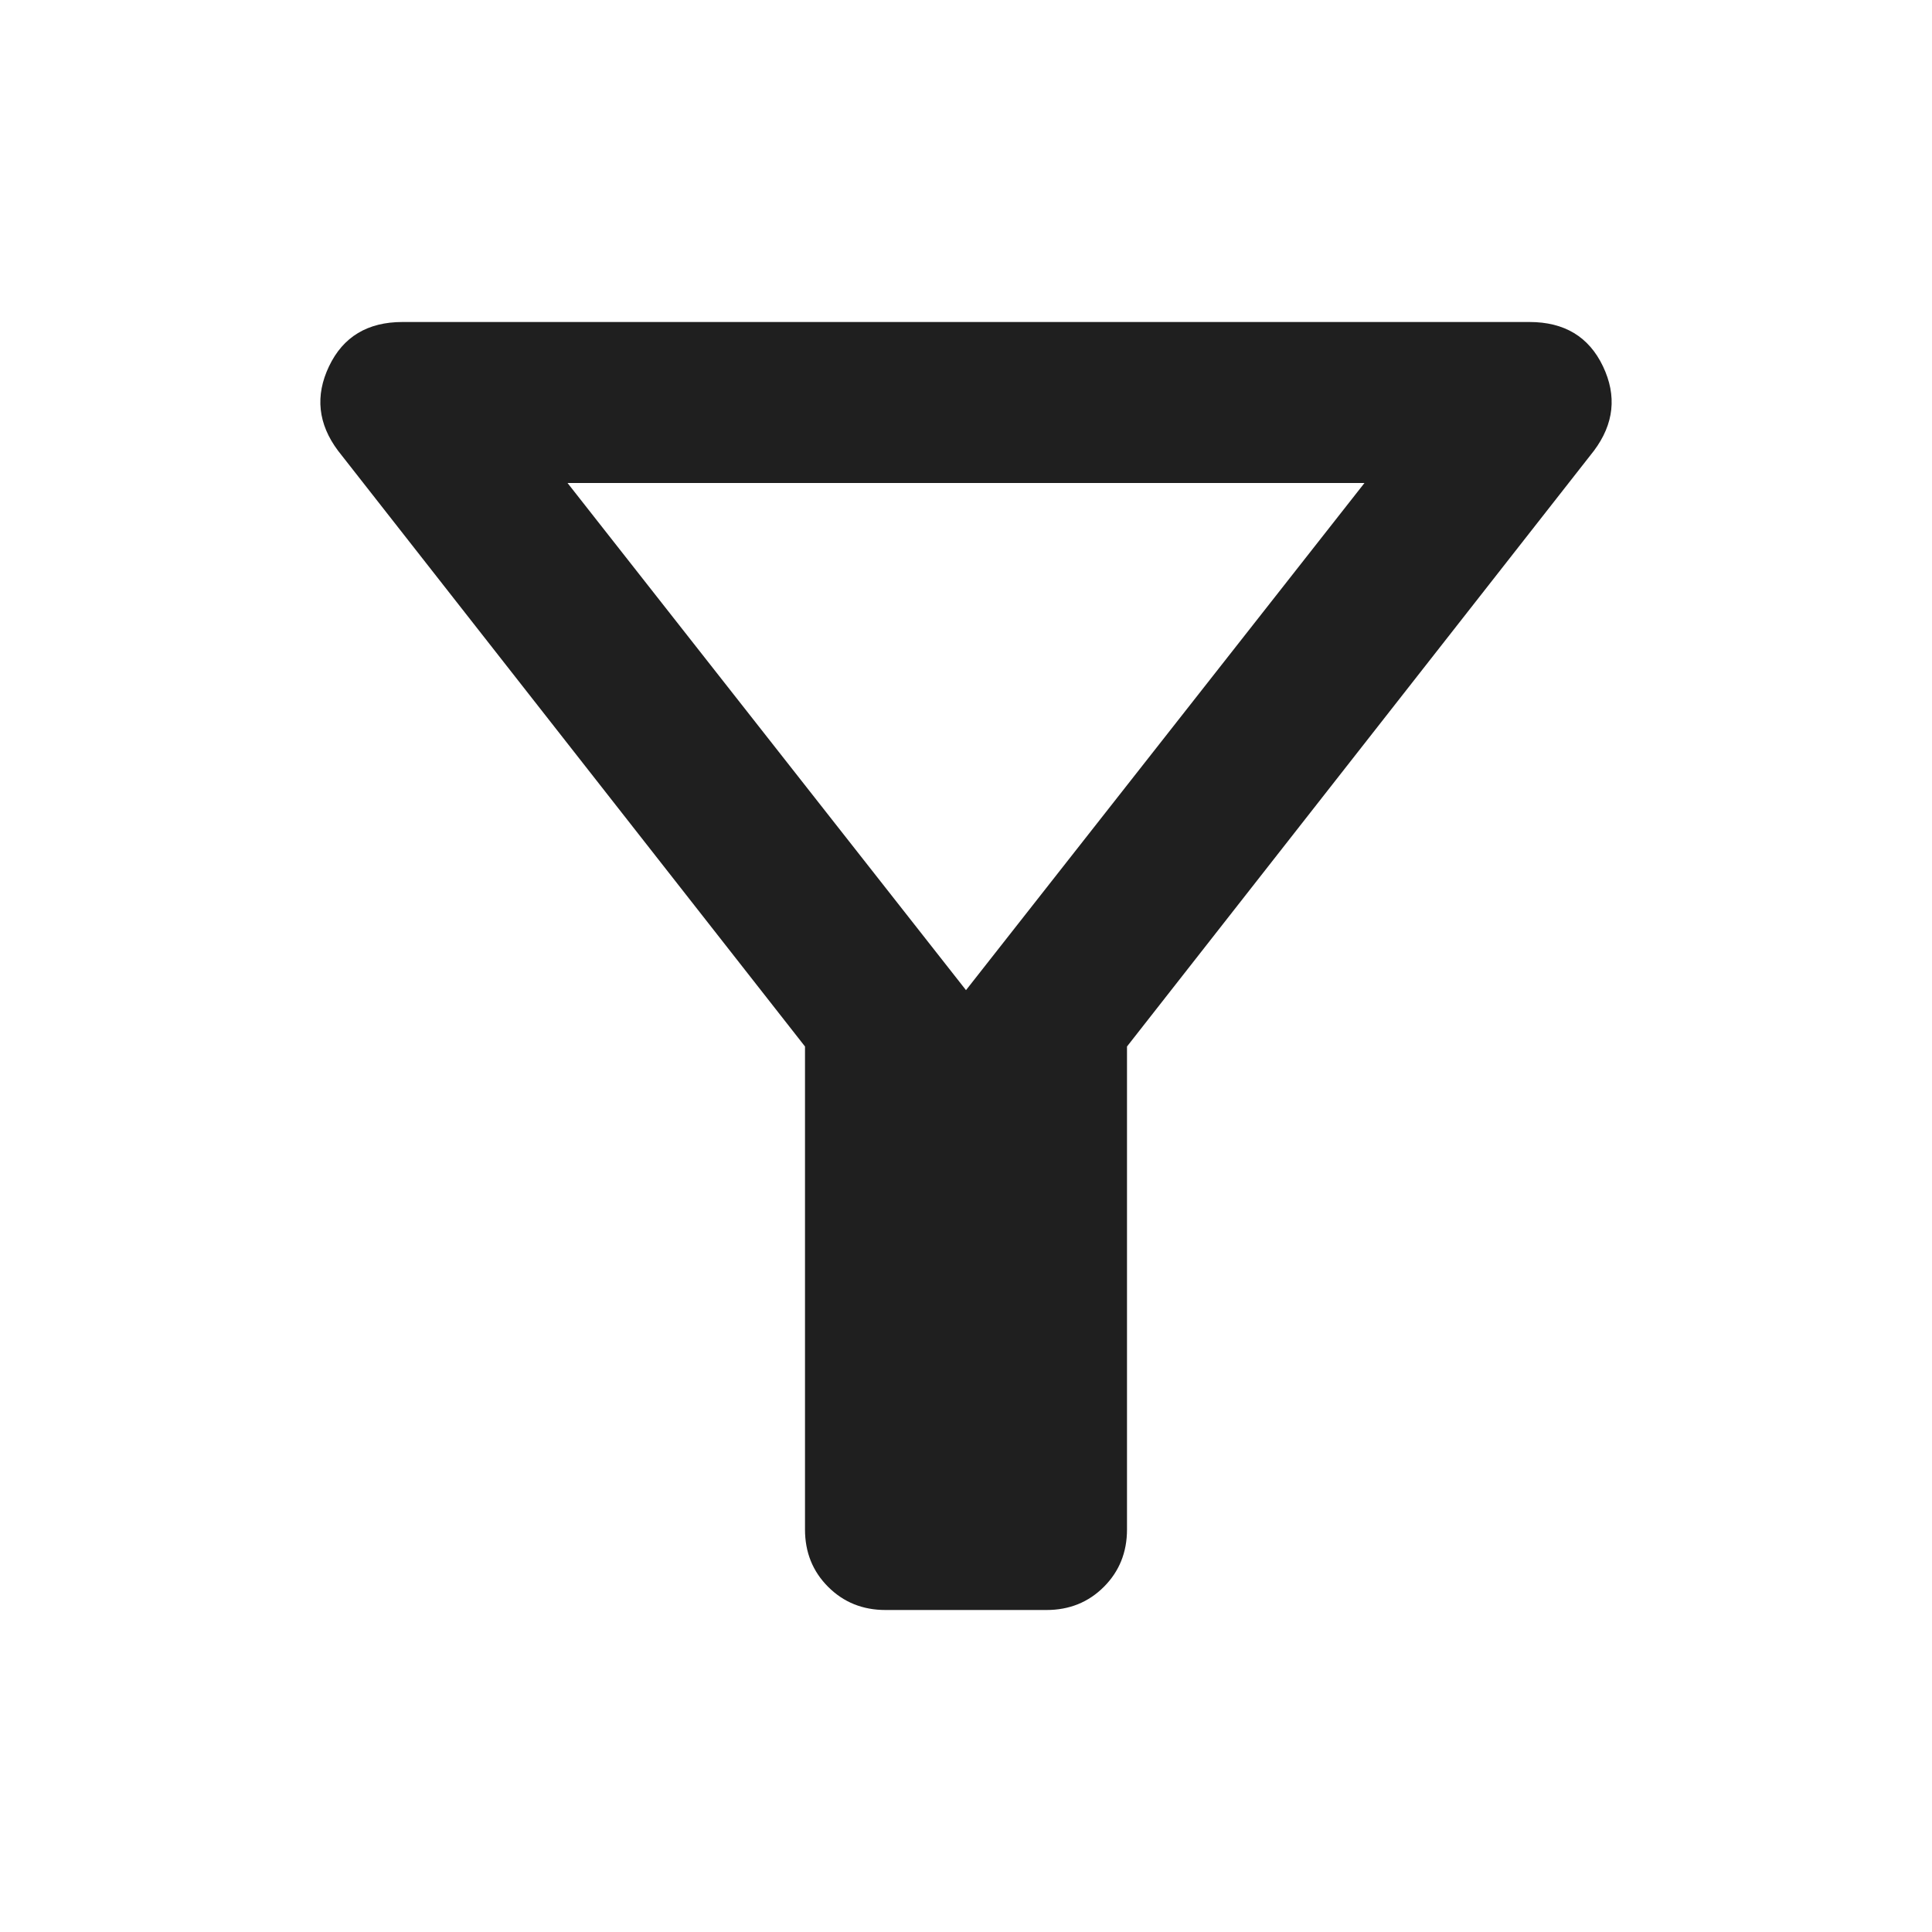
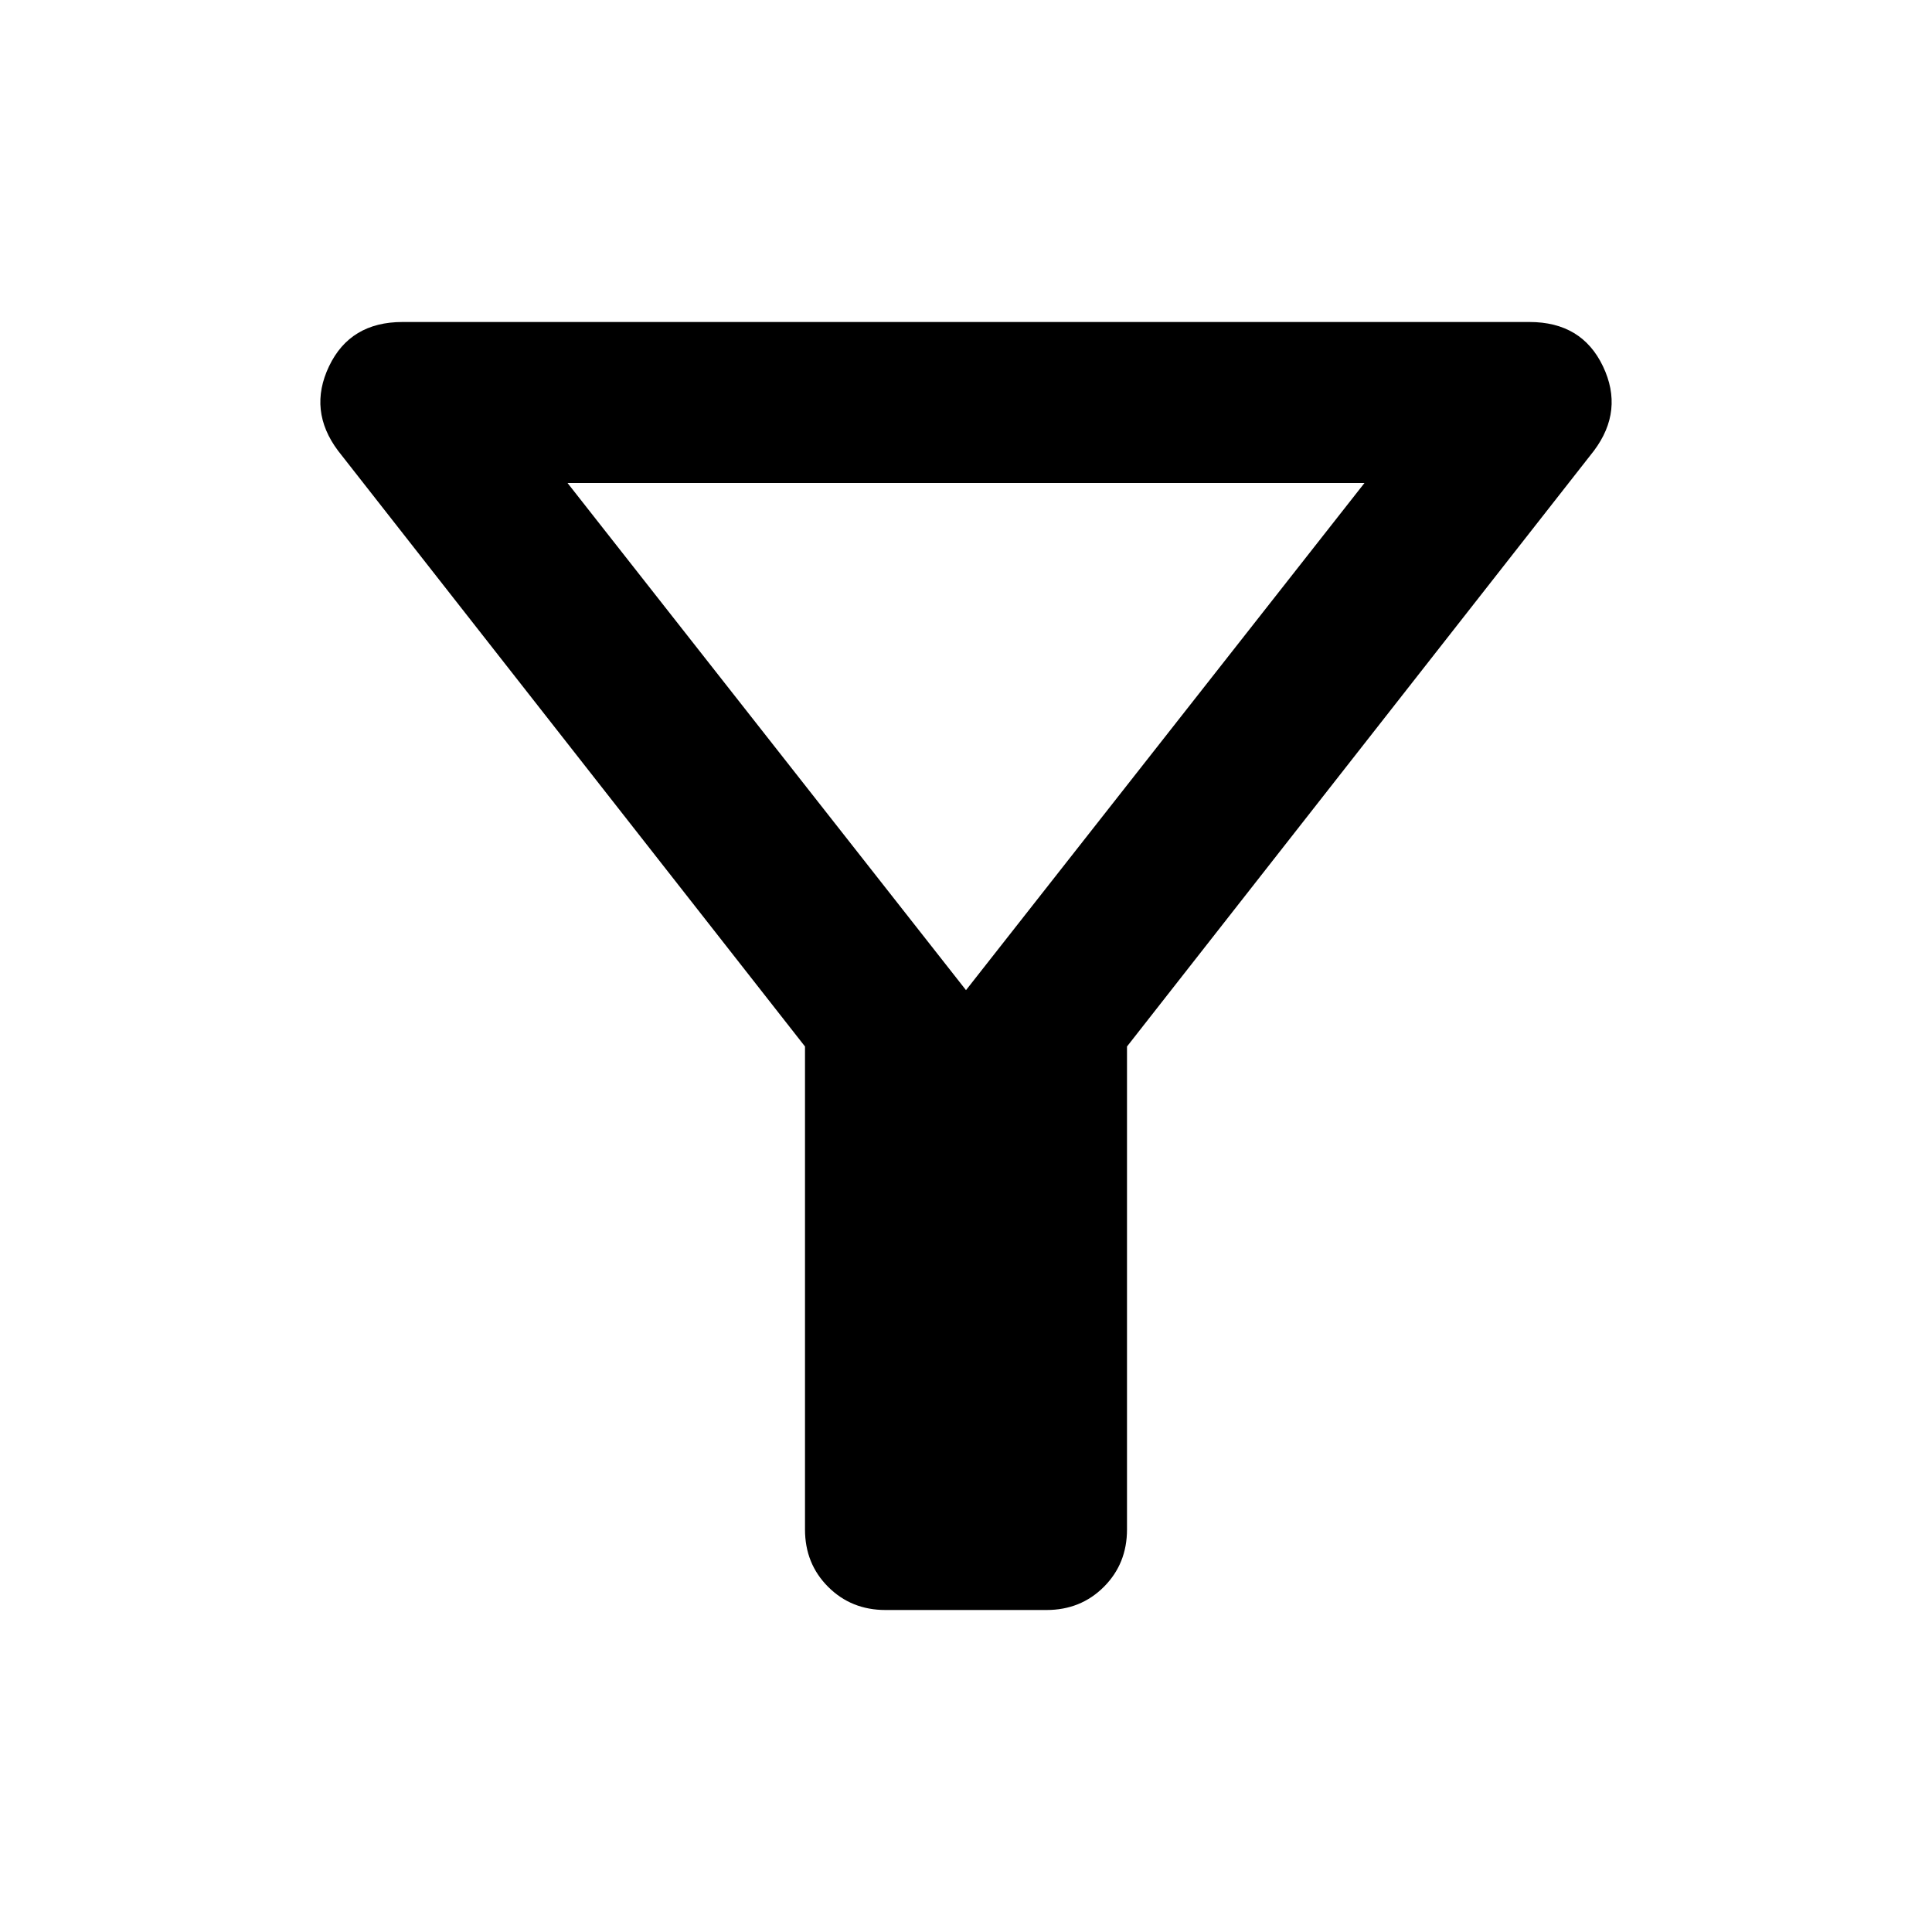
- <svg xmlns="http://www.w3.org/2000/svg" height="24px" viewBox="0 -960 960 960" width="24px" fill="#1f1f1f">
+ <svg xmlns="http://www.w3.org/2000/svg" height="24px" viewBox="0 -960 960 960" width="24px" fill="#">
  <path d="M440-160q-17 0-28.5-11.5T400-200v-240L168-736q-15-20-4.5-42t36.5-22h560q26 0 36.5 22t-4.5 42L560-440v240q0 17-11.5 28.5T520-160h-80Zm40-308 198-252H282l198 252Zm0 0Z" />
</svg>
